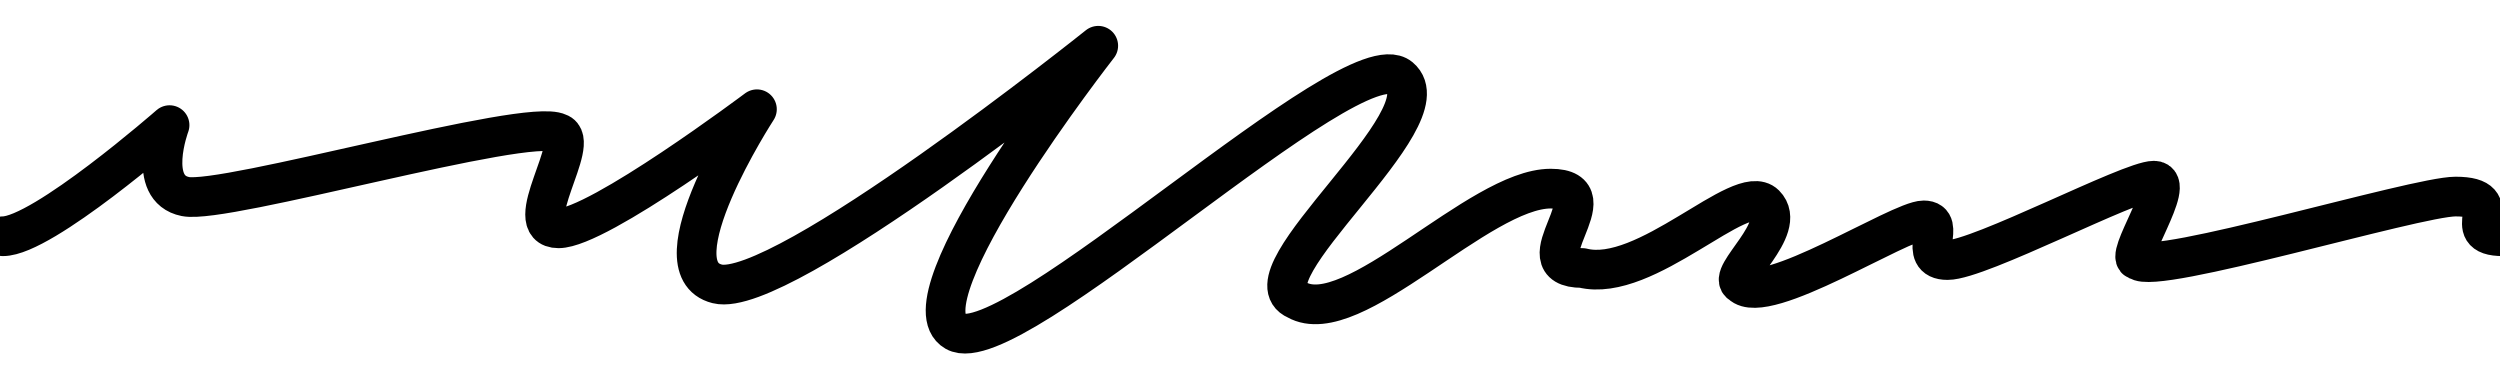
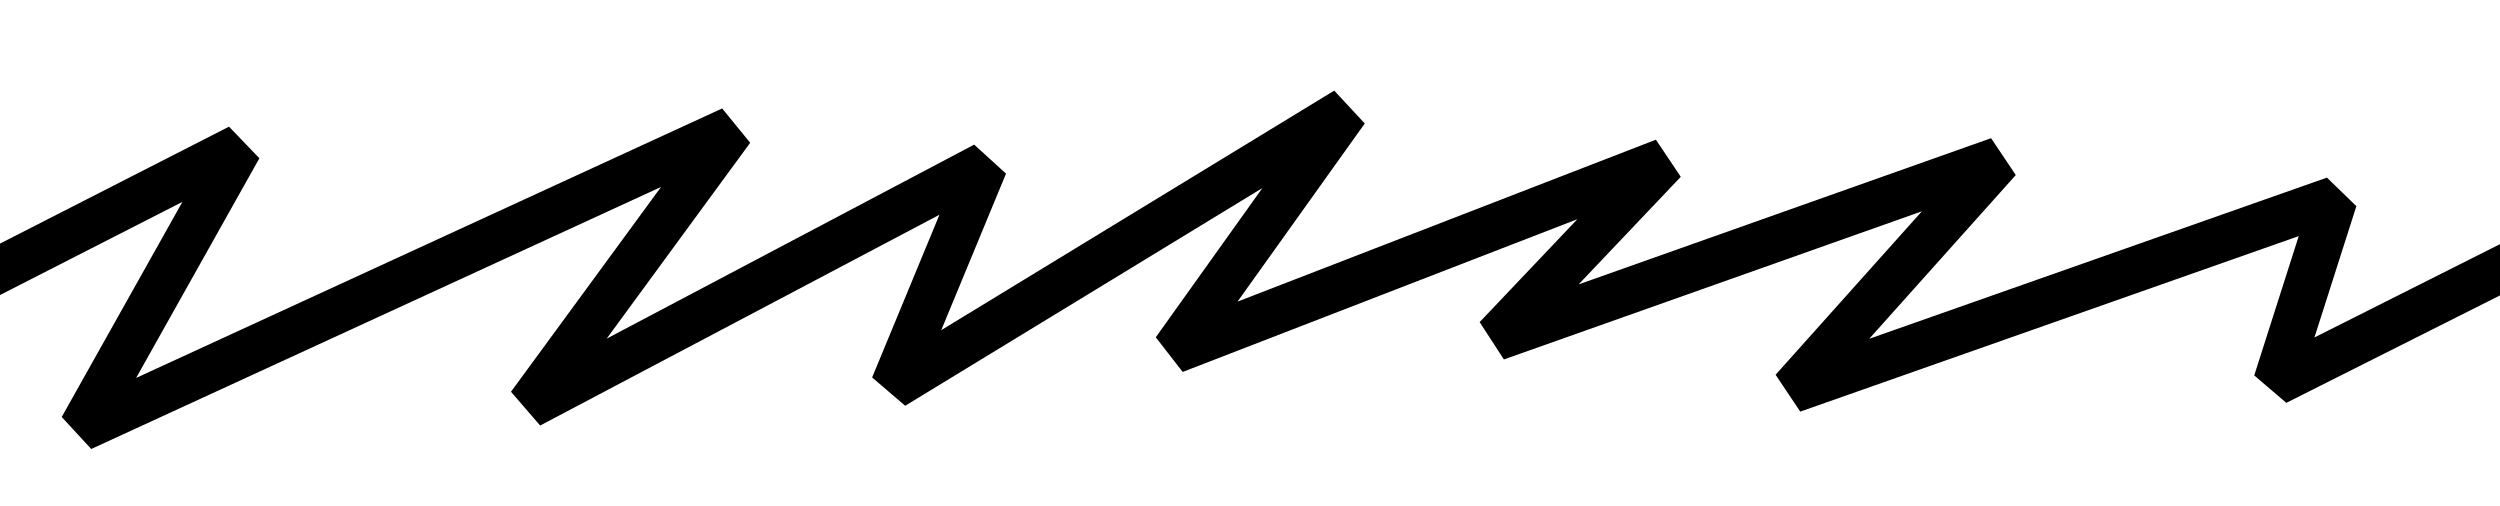
- <svg xmlns="http://www.w3.org/2000/svg" xml:space="preserve" style="stroke-linecap:round;stroke-linejoin:round;" viewBox="0 0 200 30">
-   <path d="M15.8 110c.5 0 2.1-1.4 2.1-1.4s-.3.8.2.9 4.3-1 4.7-.8c.3.1-.5 1.2 0 1.2s2.5-1.5 2.5-1.5-1.3 2-.5 2.2 4.8-3 4.8-3-2.5 3.2-1.8 3.6 5-3.7 5.6-3.2-2 2.5-1.3 2.8c.7.4 2.3-1.4 3.2-1.4.8 0-.4 1 .4 1 .8.2 2-1.1 2.3-.8s-.5.9-.3 1c.3.3 2-.8 2.3-.8s-.1.5.3.5 2.3-1 2.6-1-.4 1-.2 1c.2.2 3.5-.8 4-.8.7 0 0 .5.6.5" style="fill:none;stroke:#000;stroke-width:.5px" transform="translate(-100.1 -679.6)scale(6.35)" />
+ <svg xmlns="http://www.w3.org/2000/svg" xml:space="preserve" style="fill-rule:evenodd;clip-rule:evenodd;stroke-linecap:square;stroke-miterlimit:1.5" viewBox="0 0 3508 709">
+   <path d="m775 1006 188-96-124 221 511-235-159 217 358-189-72 174 356-217-135 189 385-149-132 139 395-140-162 181 426-150-46 144 177-89" style="fill:none;stroke:#000;stroke-width:36px" transform="translate(-1383 -1418)scale(1.785)" />
</svg>
